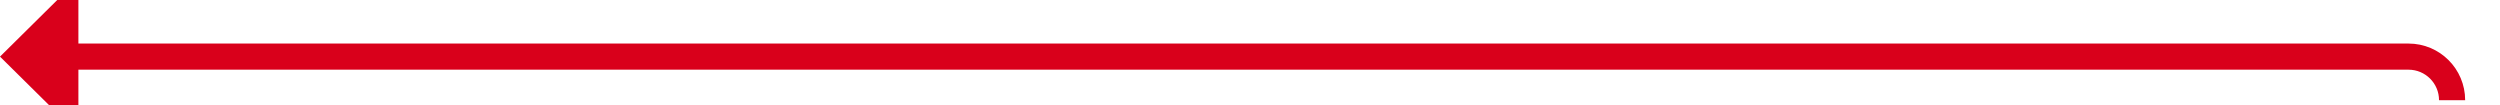
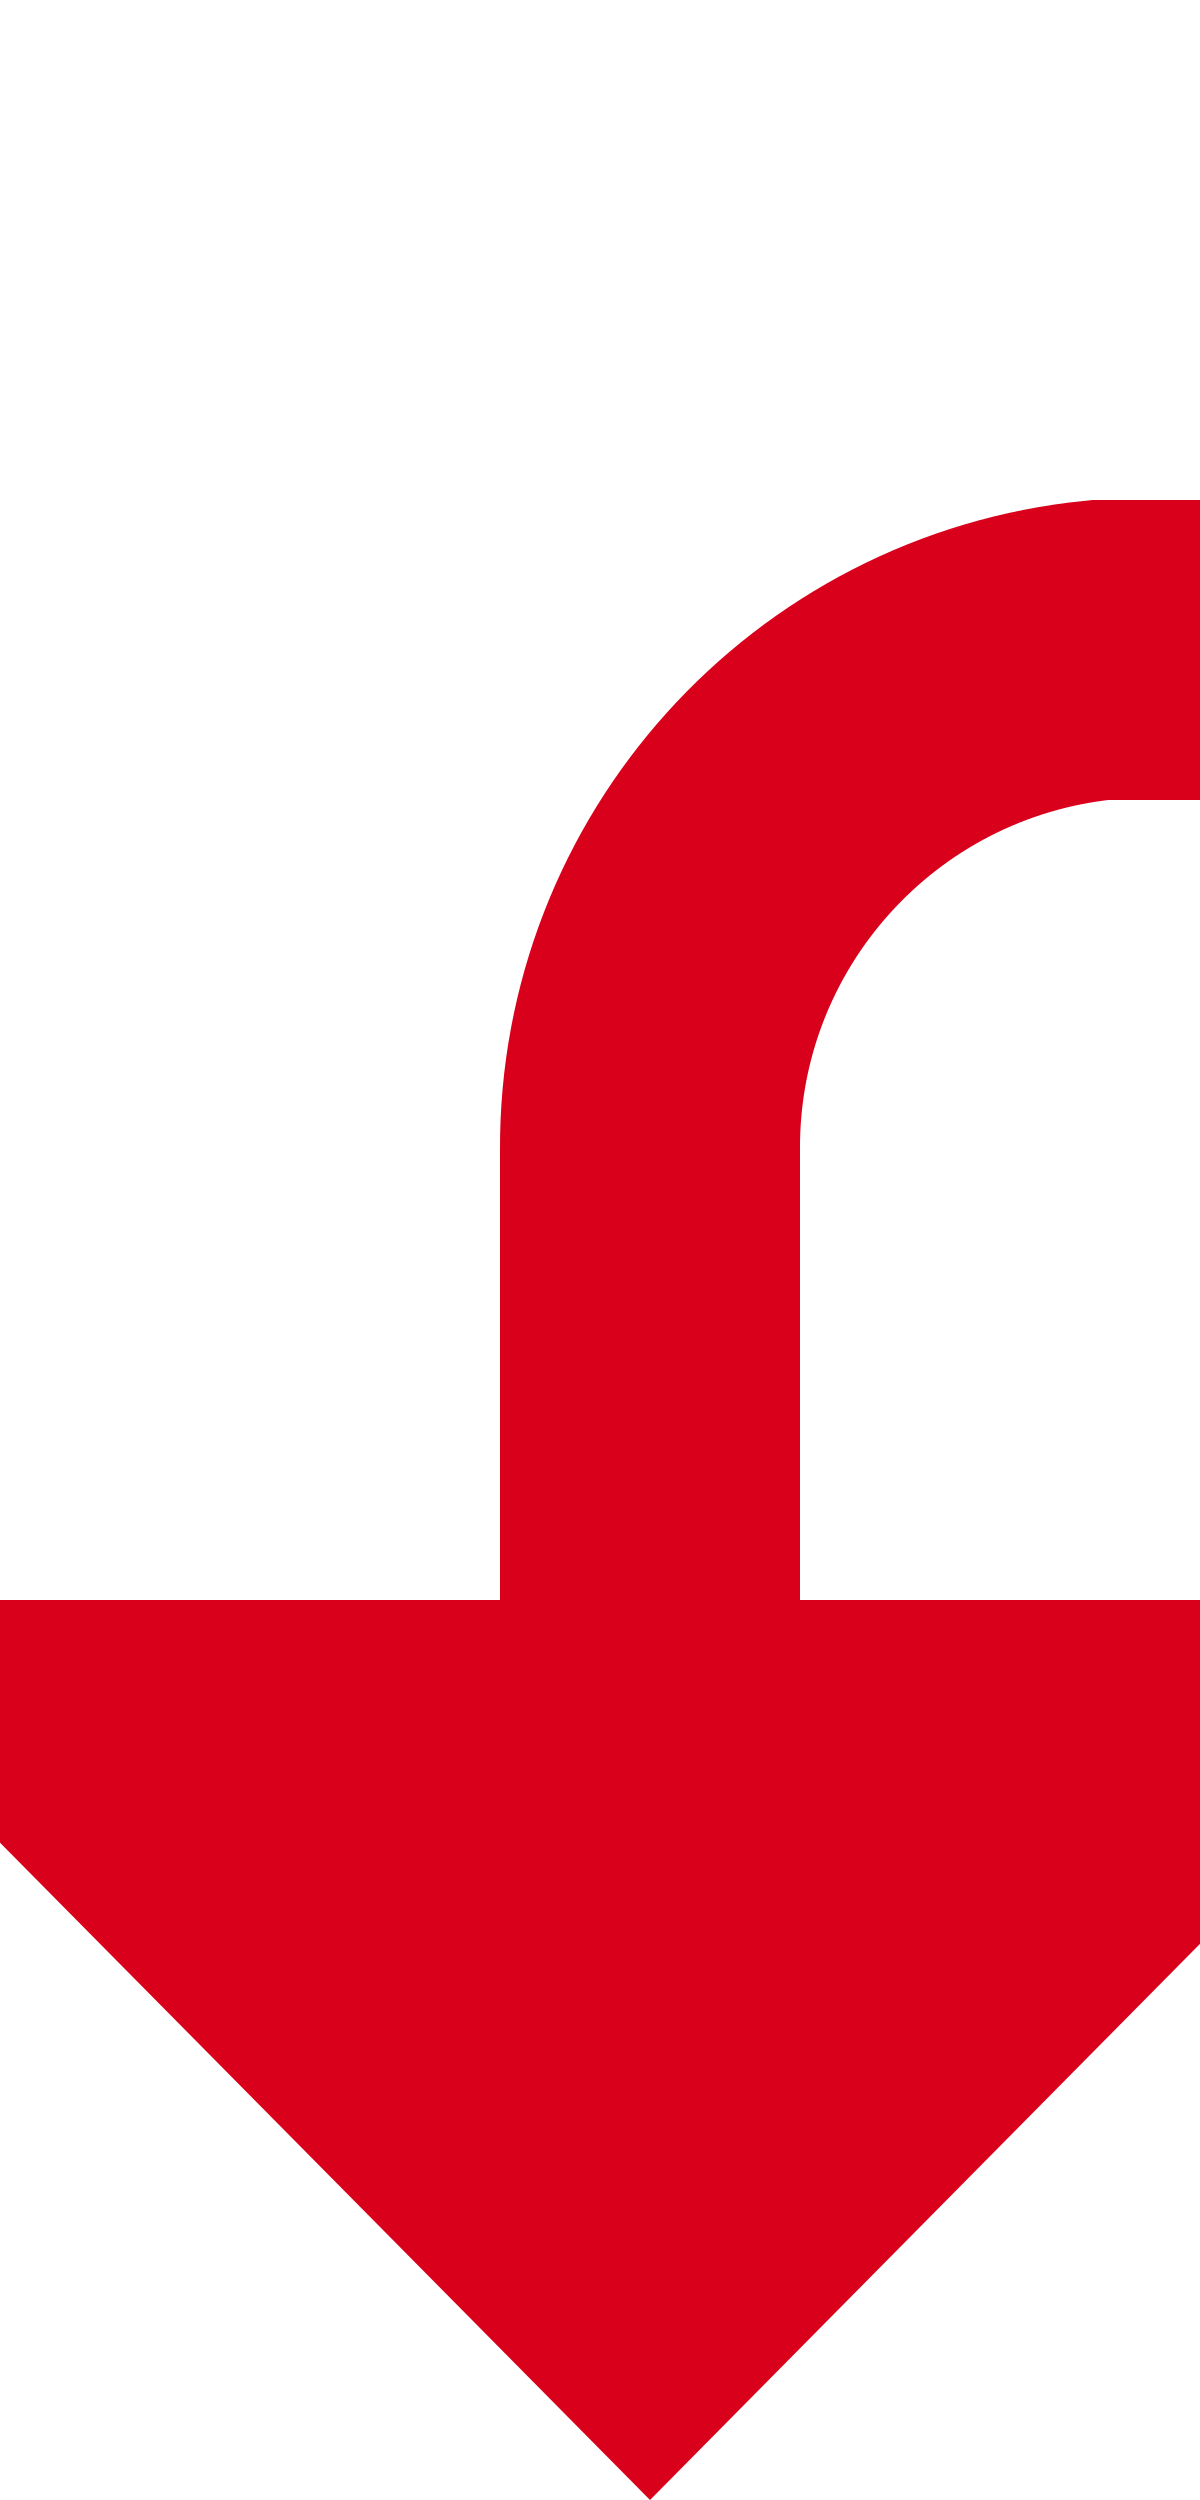
- <svg xmlns="http://www.w3.org/2000/svg" version="1.1" width="287px" height="12px" preserveAspectRatio="xMinYMid meet" viewBox="1519 1014  287 10">
-   <path d="M 1800.5 1024.5  A 5 5 0 0 0 1795.5 1019.5 L 1526 1019.5  " stroke-width="3" stroke="#d9001b" fill="none" />
-   <path d="M 1528 1010.6  L 1519 1019.5  L 1528 1028.4  L 1528 1010.6  Z " fill-rule="nonzero" fill="#d9001b" stroke="none" />
+ <svg xmlns="http://www.w3.org/2000/svg" version="1.1" width="12px" height="25px" preserveAspectRatio="xMidYMin meet" viewBox="902 1183  10 25">
+   <path d="M 1274 1189.5  L 912 1189.5  A 5 5 0 0 0 907.5 1194.5 L 907.5 1201  " stroke-width="3" stroke="#d9001b" fill="none" />
+   <path d="M 898.6 1199  L 907.5 1208  L 916.4 1199  L 898.6 1199  Z " fill-rule="nonzero" fill="#d9001b" stroke="none" />
</svg>
